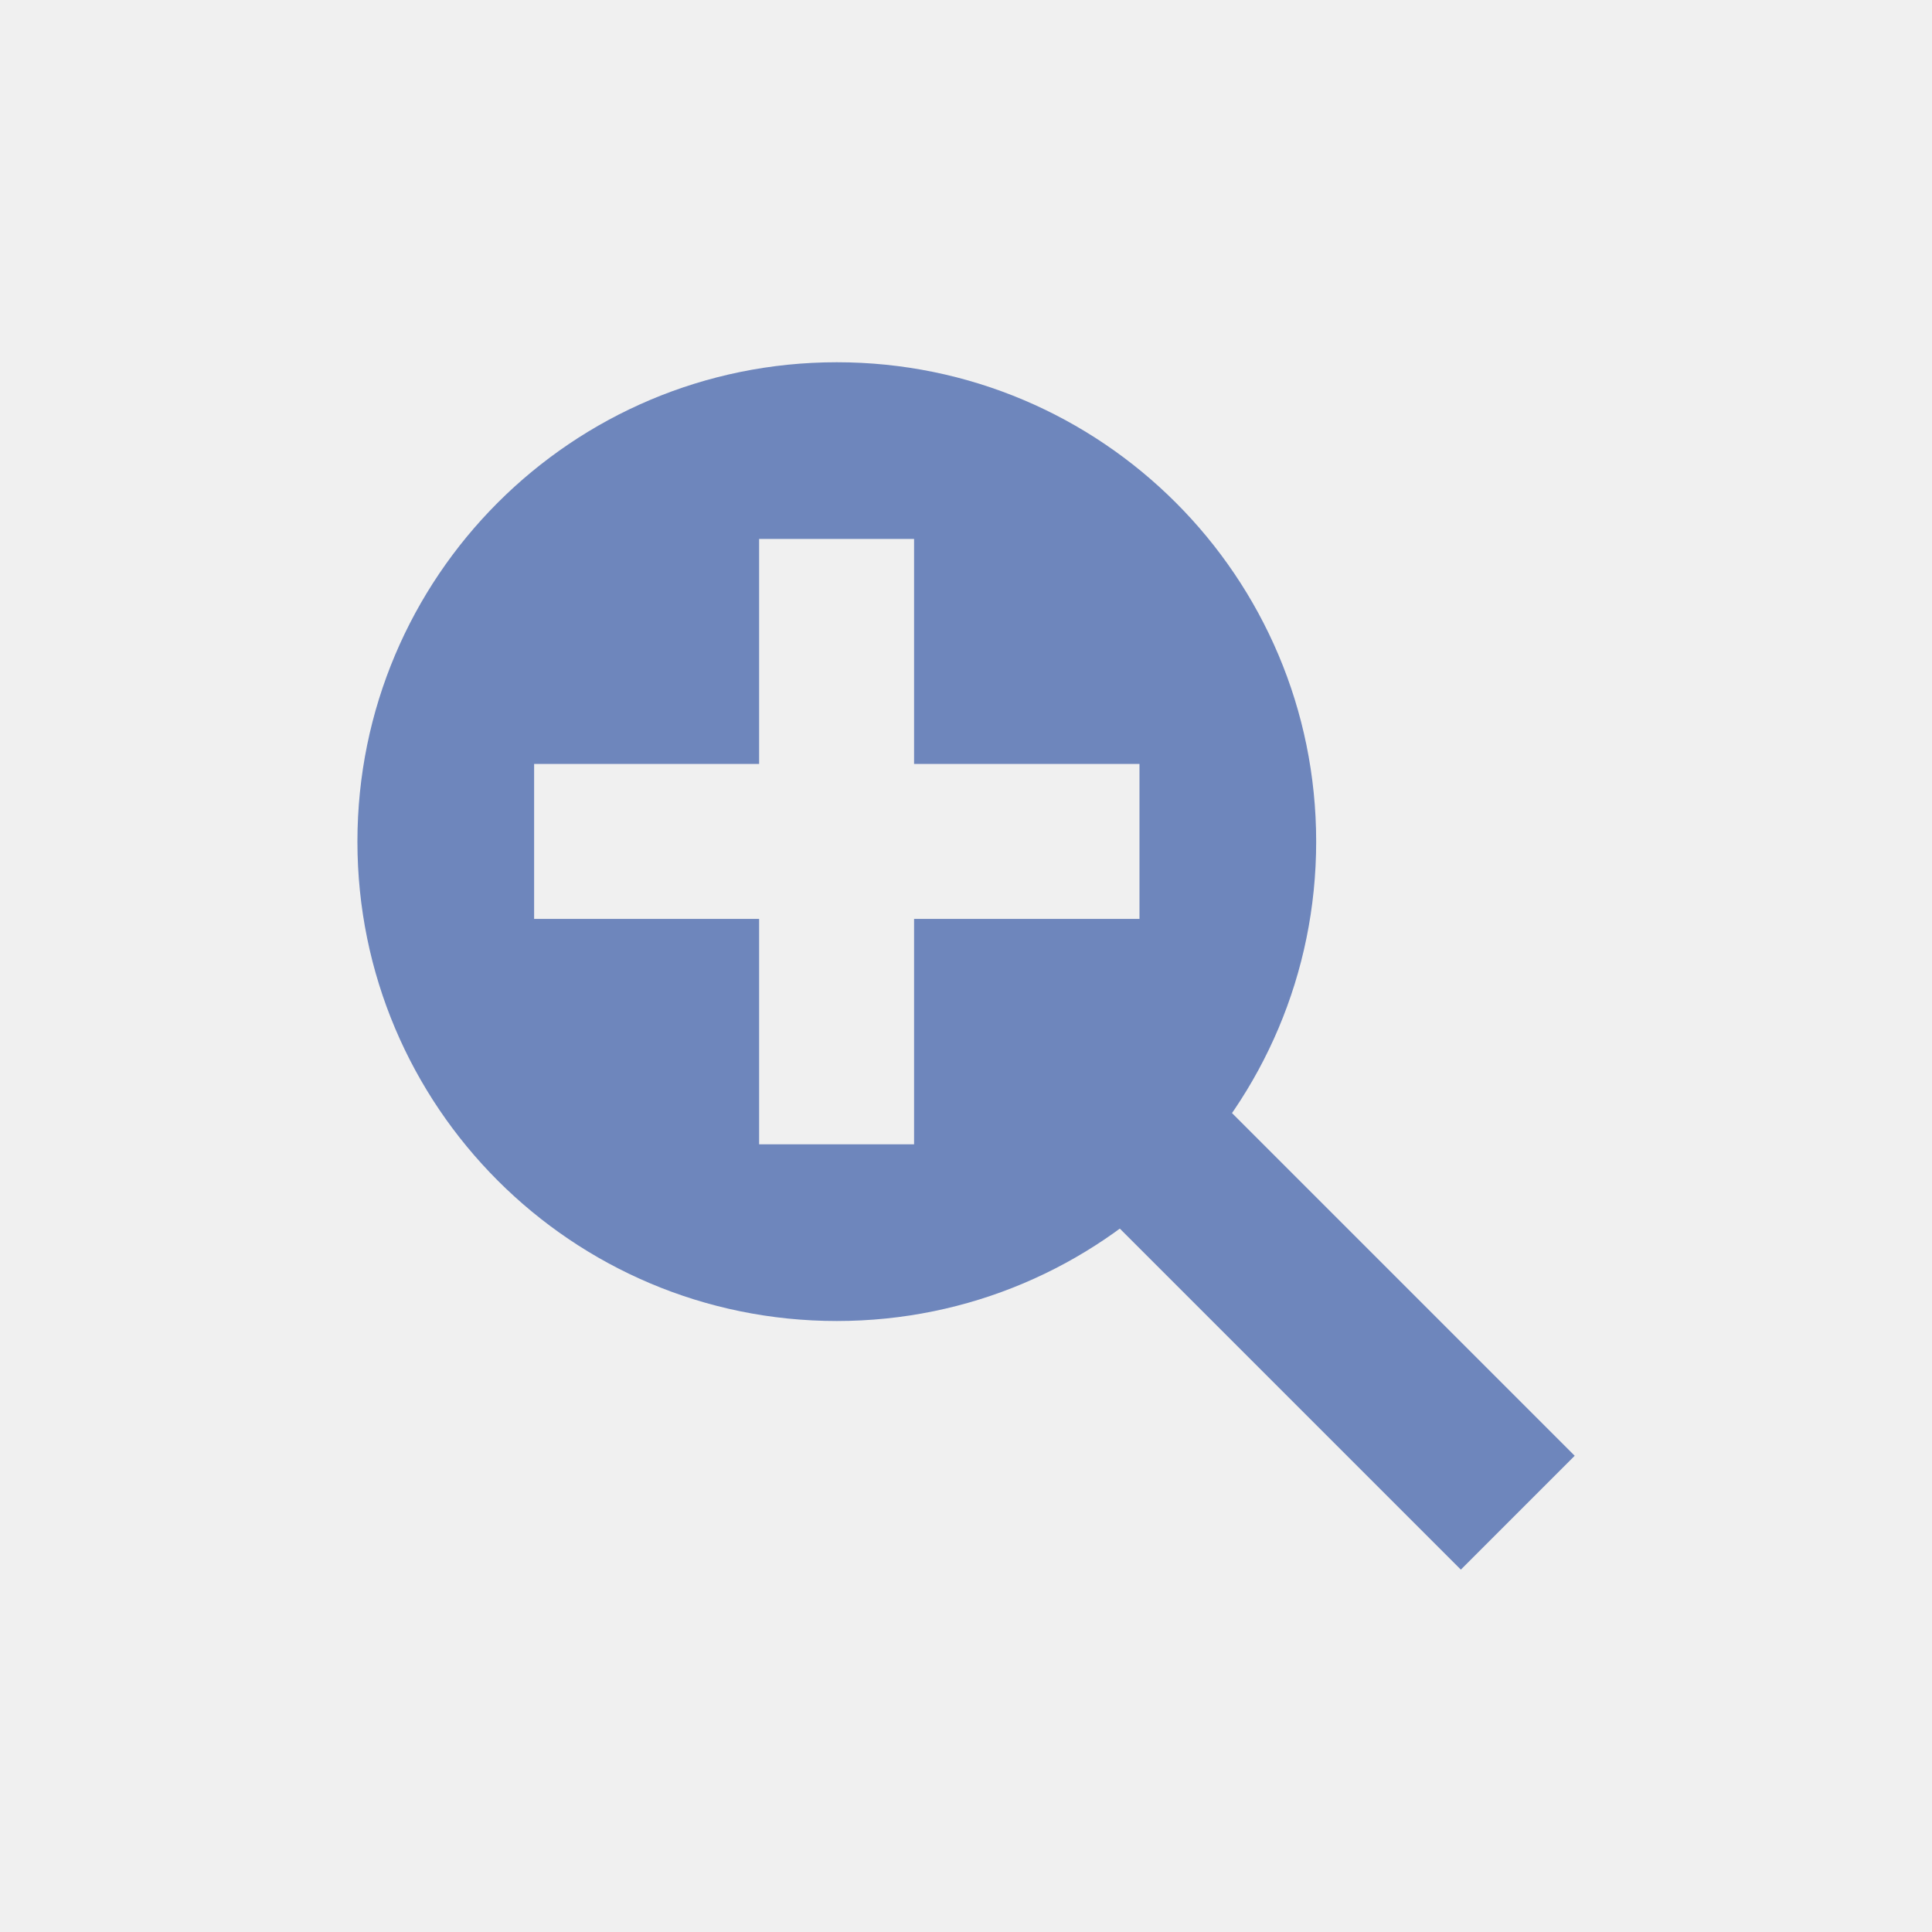
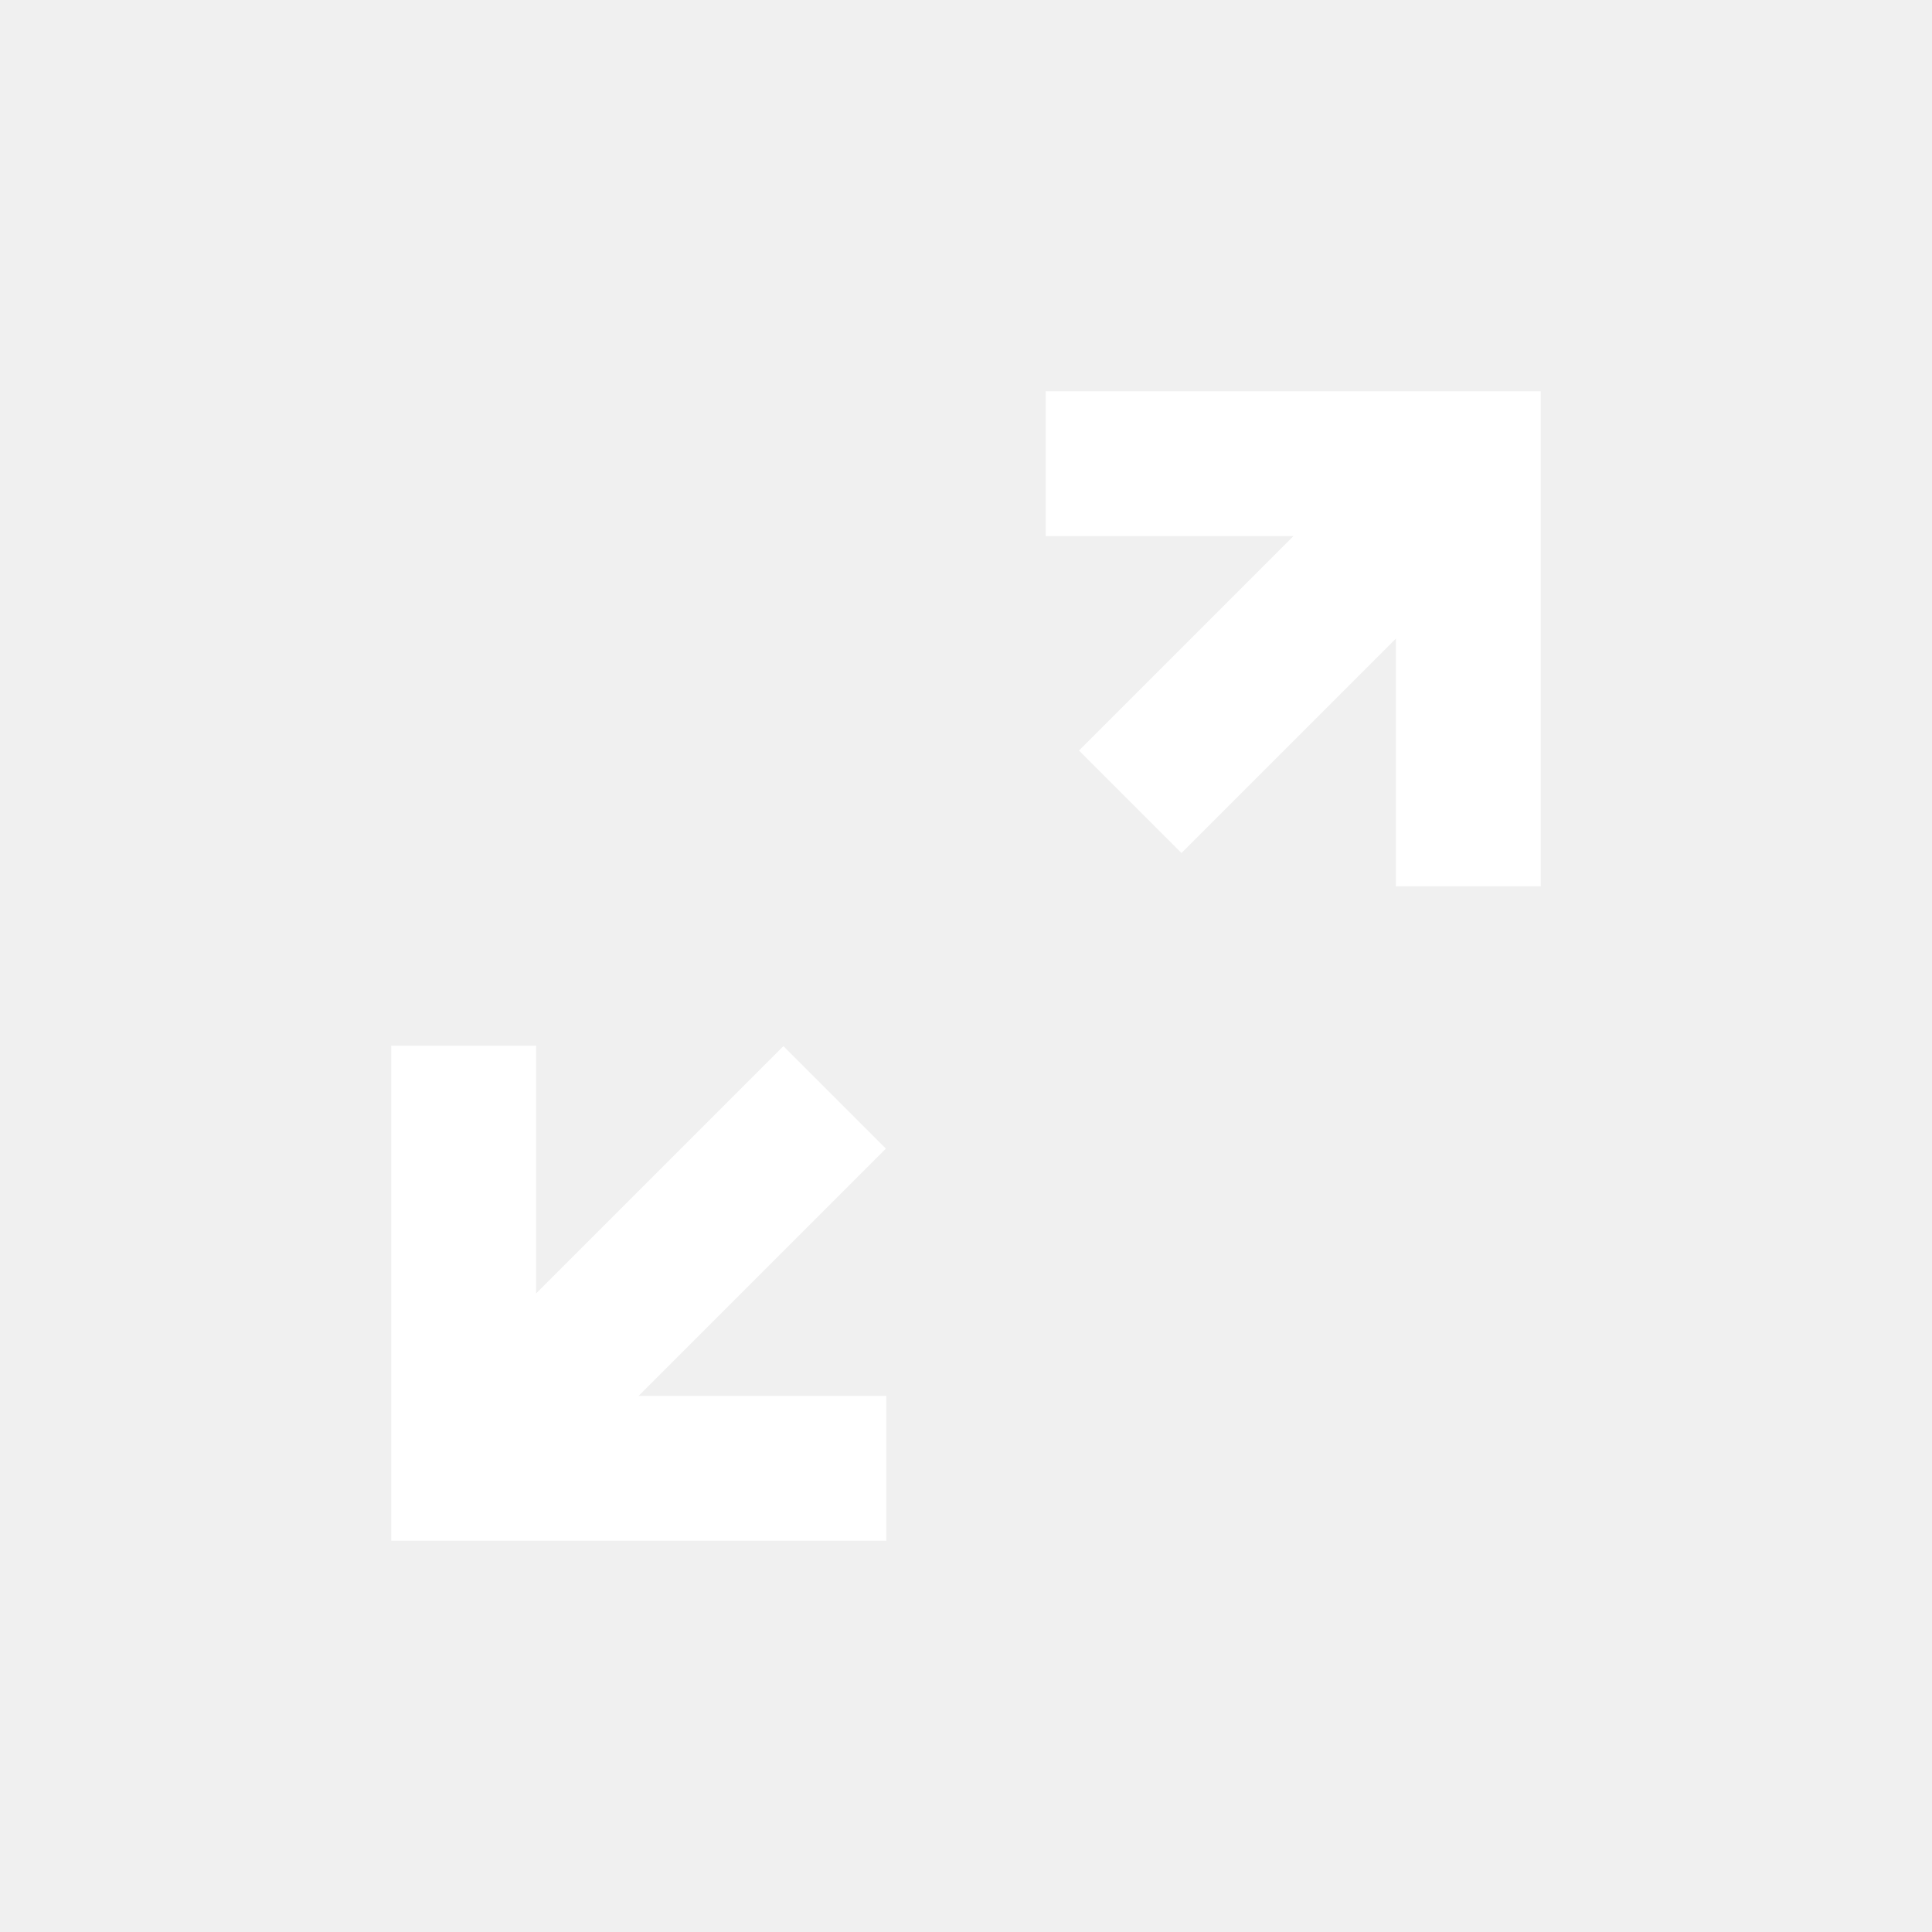
- <svg xmlns="http://www.w3.org/2000/svg" id="Layer_1" data-name="Layer 1" viewBox="0 0 48 48">
-   <defs>
-     <style>
-       .cls-1 {
-         fill: #6e86bc;
-       }
-     </style>
-   </defs>
-   <g id="Layer_2" data-name="Layer 2">
-     <g id="timeline_view" data-name="timeline view">
-       <g id="timeline_view-2" data-name="timeline view-2">
-         <rect class="cls-1" x="30.8" y="25.73" width="4" height="13.89" transform="translate(-13.5 32.76) rotate(-45)" />
+ <svg xmlns="http://www.w3.org/2000/svg" width="40" height="40" viewBox="0 0 40 40">
+   <g id="zoom_expand" data-name="zoom/expand" transform="translate(-1551 139)">
+     <g id="zoom-white" transform="translate(1546 -144)">
+       <g id="Group_12" data-name="Group 12">
+         <path id="Path_28" data-name="Path 28" d="M14.6,26.65V35.4h8.75" fill="none" stroke="#fff" stroke-miterlimit="10" stroke-width="3" />
+         <path id="Path_29" data-name="Path 29" d="M35.4,23.35V14.6H26.65" fill="none" stroke="#fff" stroke-miterlimit="10" stroke-width="3" />
      </g>
-       <path class="cls-1" d="M20.79,9c-6.58,0-11.91,5.33-11.91,11.91s5.33,11.91,11.91,11.91,11.91-5.33,11.91-11.91-5.33-11.91-11.91-11.91Zm7.52,13.83h-5.6v5.6h-3.85v-5.6h-5.59v-3.85h5.59v-5.59h3.85v5.59h5.6v3.85Z" />
+       <path id="Path_30" data-name="Path 30" d="M22.28,27.72l-.68.68-7,7" fill="none" stroke="#fff" stroke-miterlimit="10" stroke-width="3" />
+       <line id="Line_16" data-name="Line 16" x1="7" y2="7" transform="translate(28.4 14.6)" fill="none" stroke="#fff" stroke-miterlimit="10" stroke-width="3" />
    </g>
+     <rect id="Rectangle_43" data-name="Rectangle 43" width="40" height="40" transform="translate(1551 -139)" fill="none" />
  </g>
</svg>
